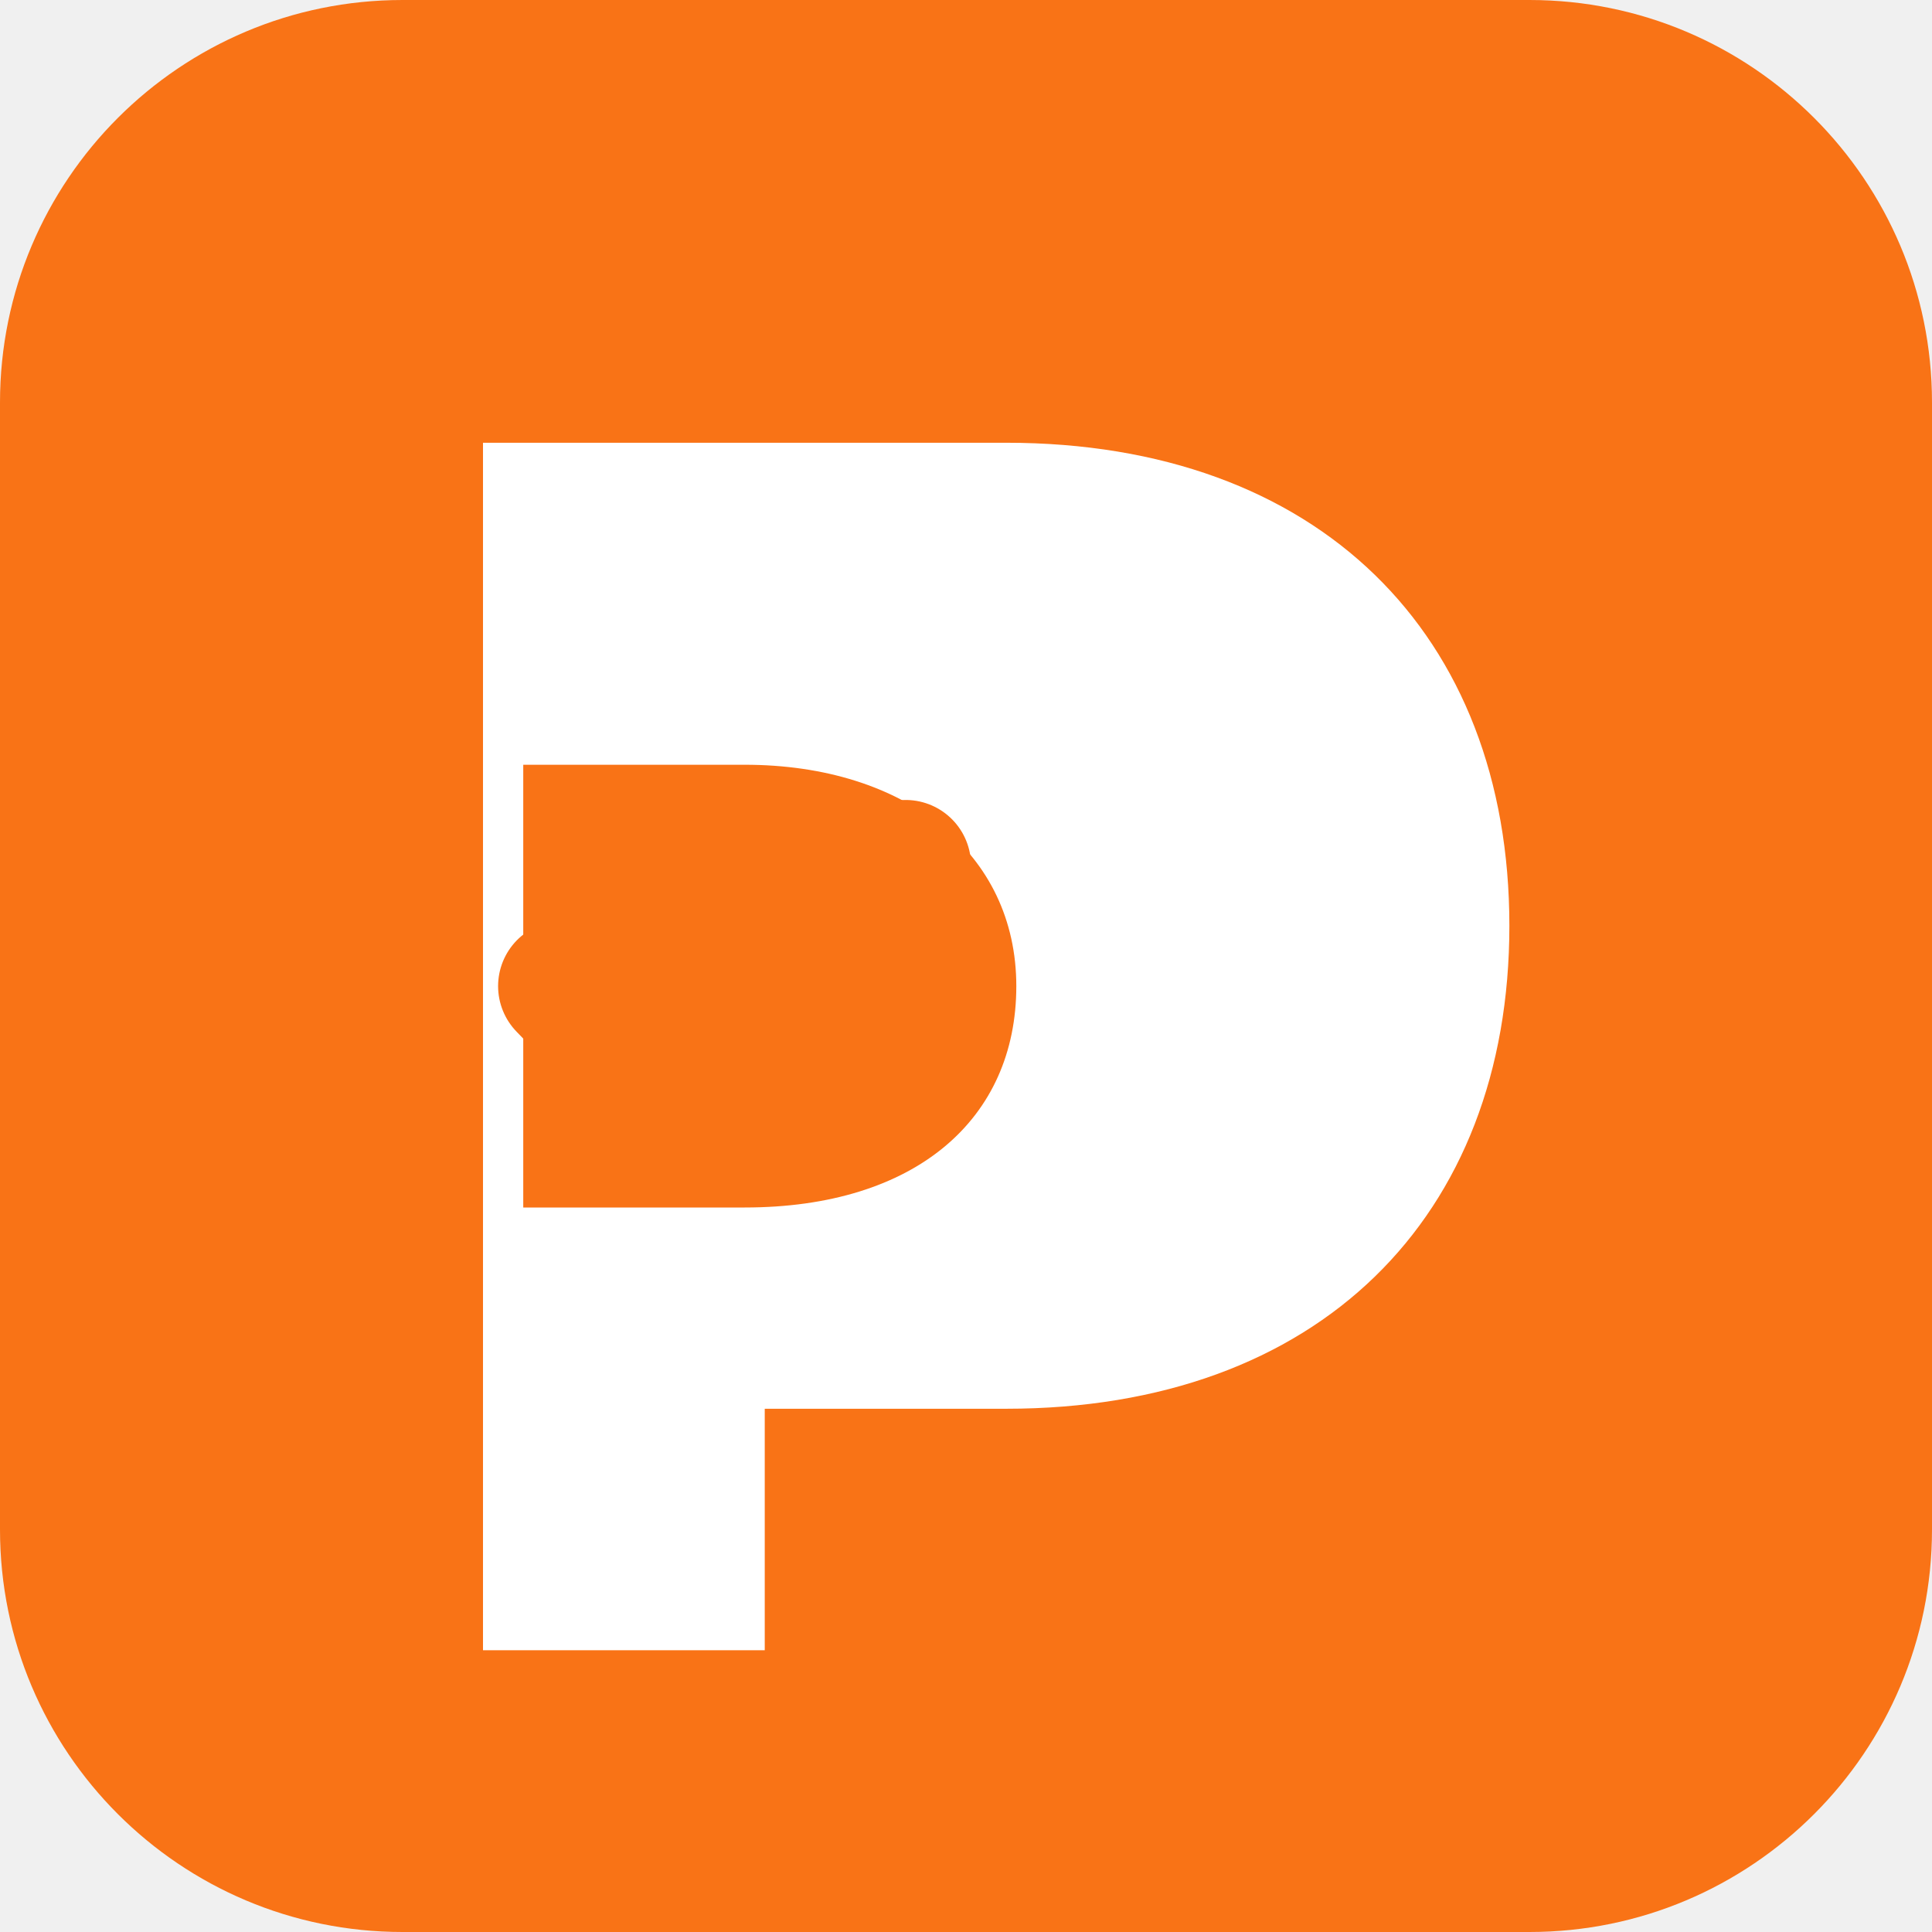
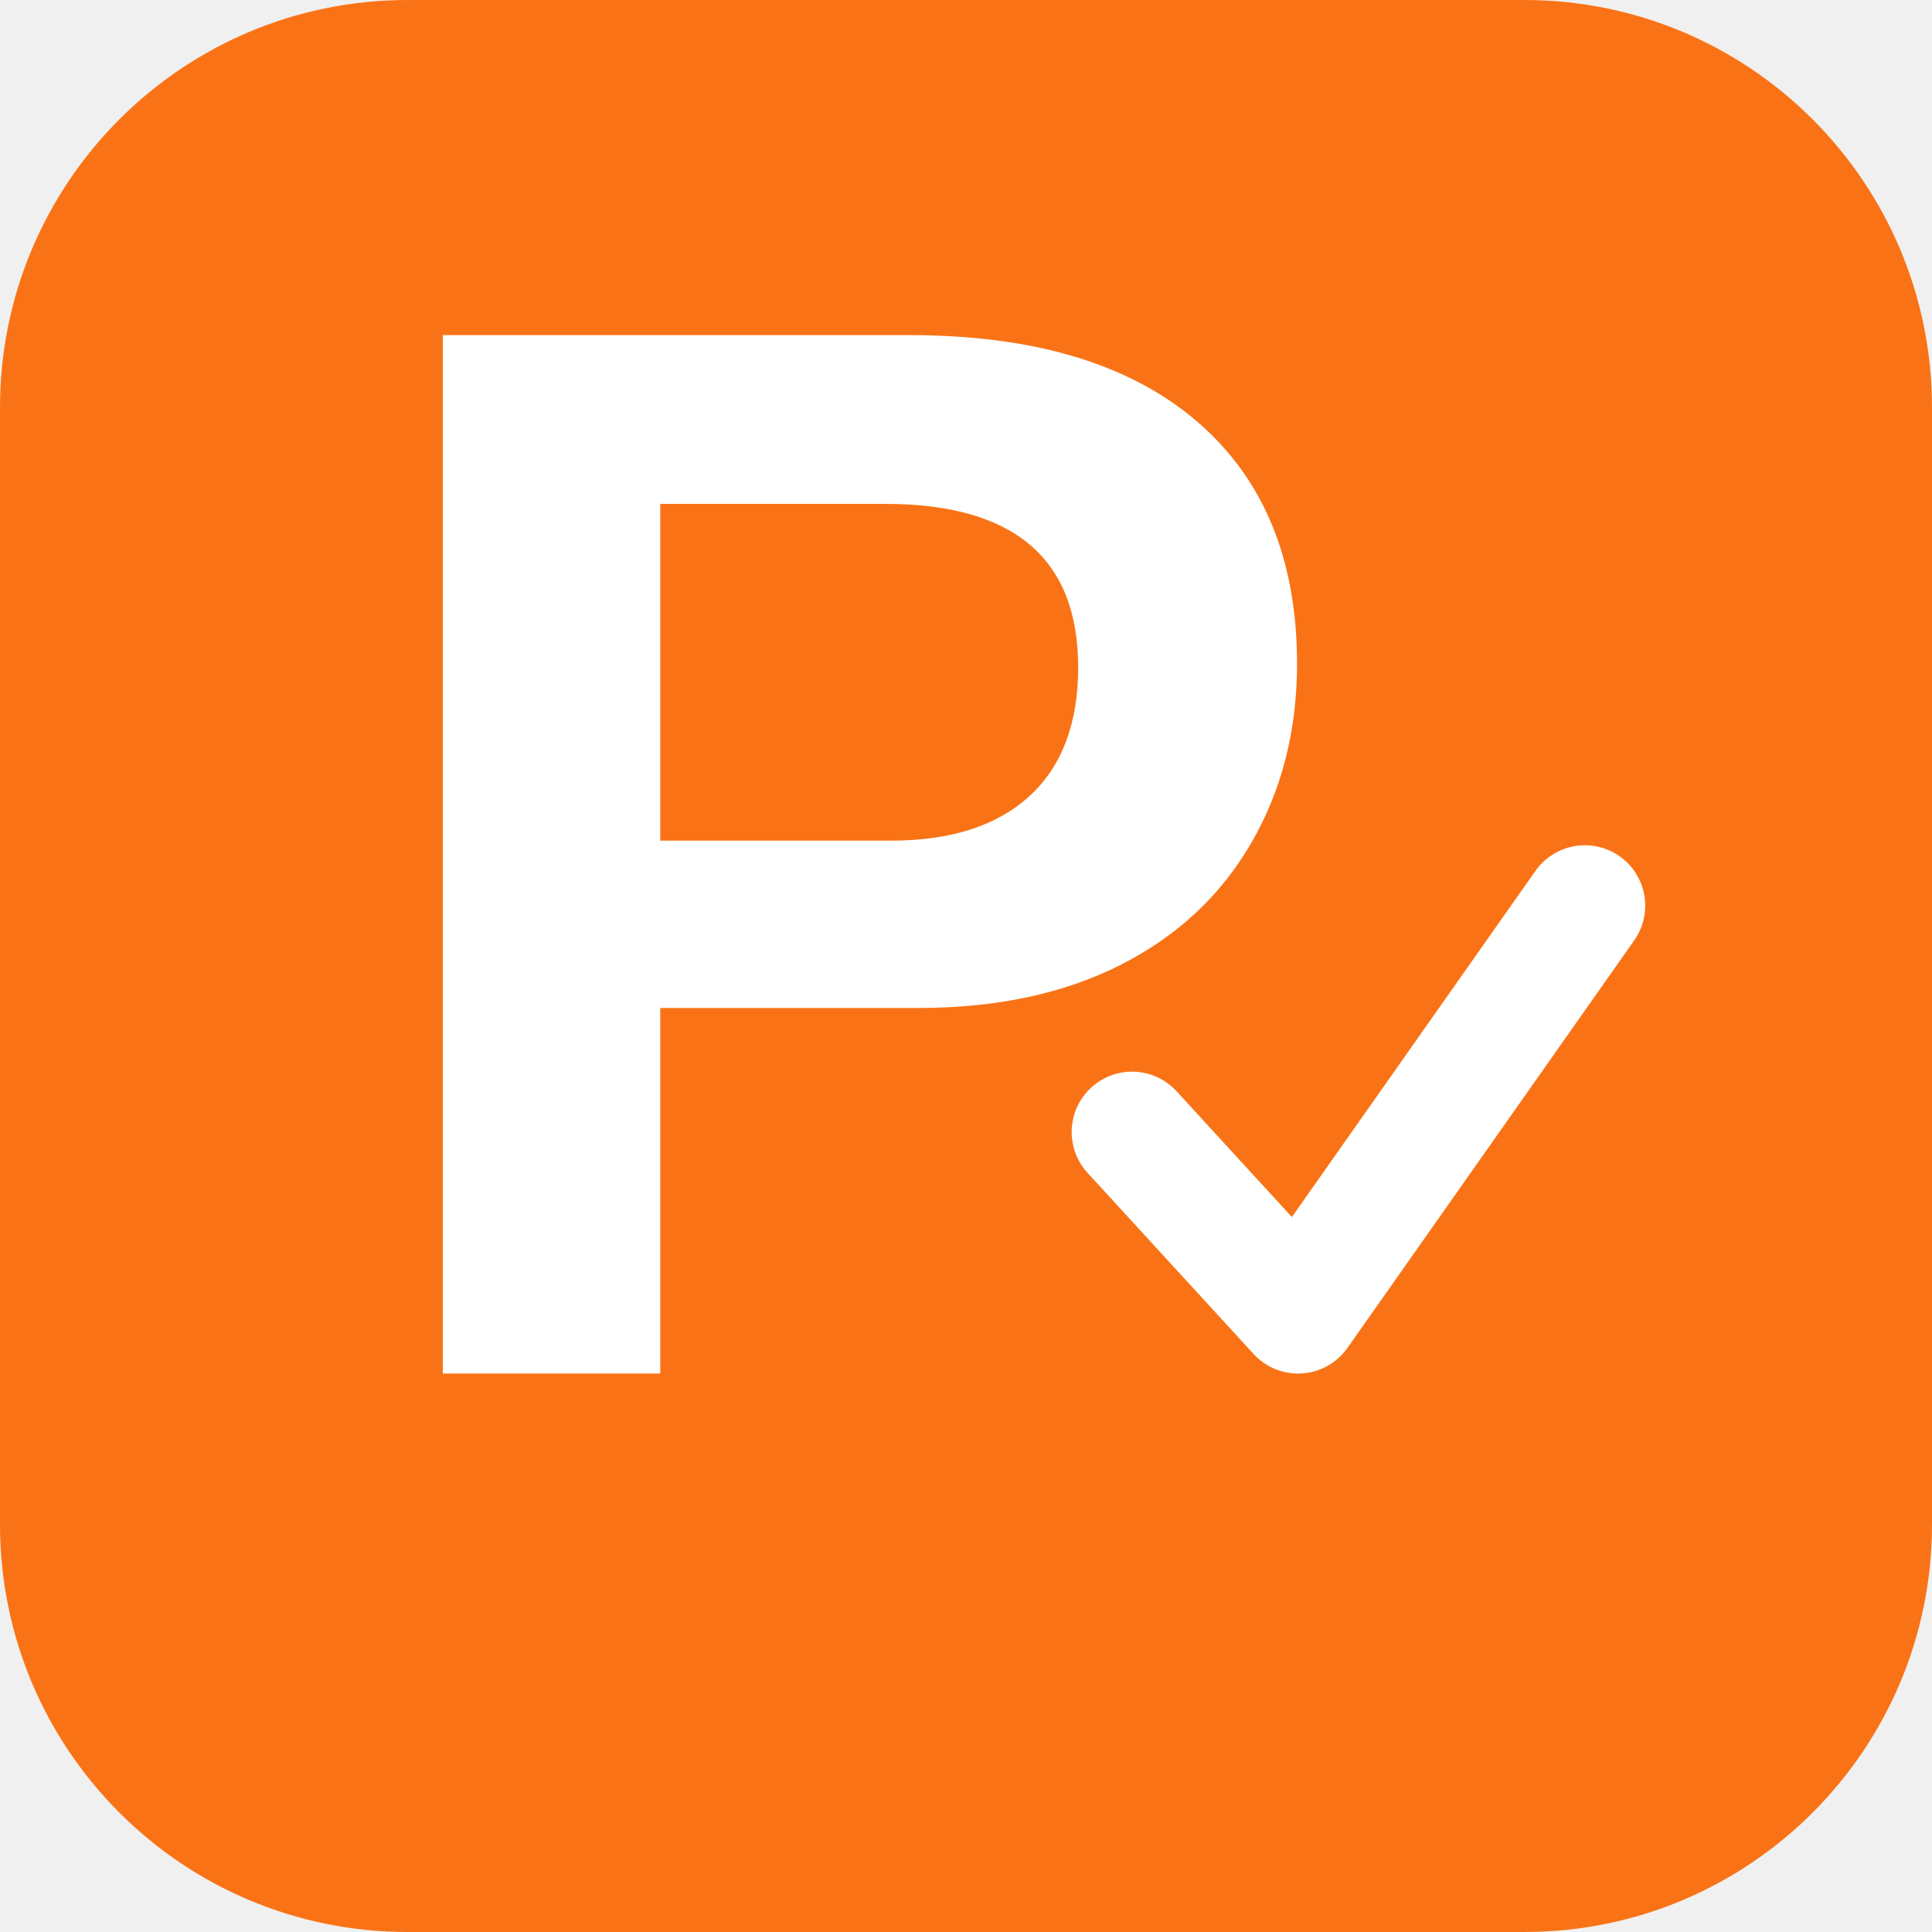
- <svg xmlns="http://www.w3.org/2000/svg" viewBox="0 0 96 96" role="img" aria-label="Prontto">
-   <rect width="96" height="96" rx="20" fill="#f97316" />
-   <path fill="#ffffff" d="M30 20h26c15.5 0 25 9.5 25 24S71.5 68 56 68H44v12H30z" transform="translate(-6 2)" />
-   <path fill="#f97316" d="M32 36v22h11c8.5 0 13.5-4.4 13.5-11S51 36 43 36z" transform="translate(-6 2)" />
-   <path fill="none" stroke="#f97316" stroke-width="6.5" stroke-linecap="round" stroke-linejoin="round" d="M34 47l5.5 5.7L51 41" transform="translate(-6 2)" />
+ <svg xmlns="http://www.w3.org/2000/svg" viewBox="0 0 256 256" role="img" aria-label="Prontto">
+   <rect width="256" height="256" rx="54" fill="#f97316" />
+   <text x="112" y="182" font-family="Arial, Helvetica, sans-serif" font-size="200" font-weight="800" text-anchor="middle" fill="#ffffff">P</text>
+   <path d="M150 150 L172 174 L210 120" fill="none" stroke="#ffffff" stroke-width="16" stroke-linecap="round" stroke-linejoin="round" />
</svg>
